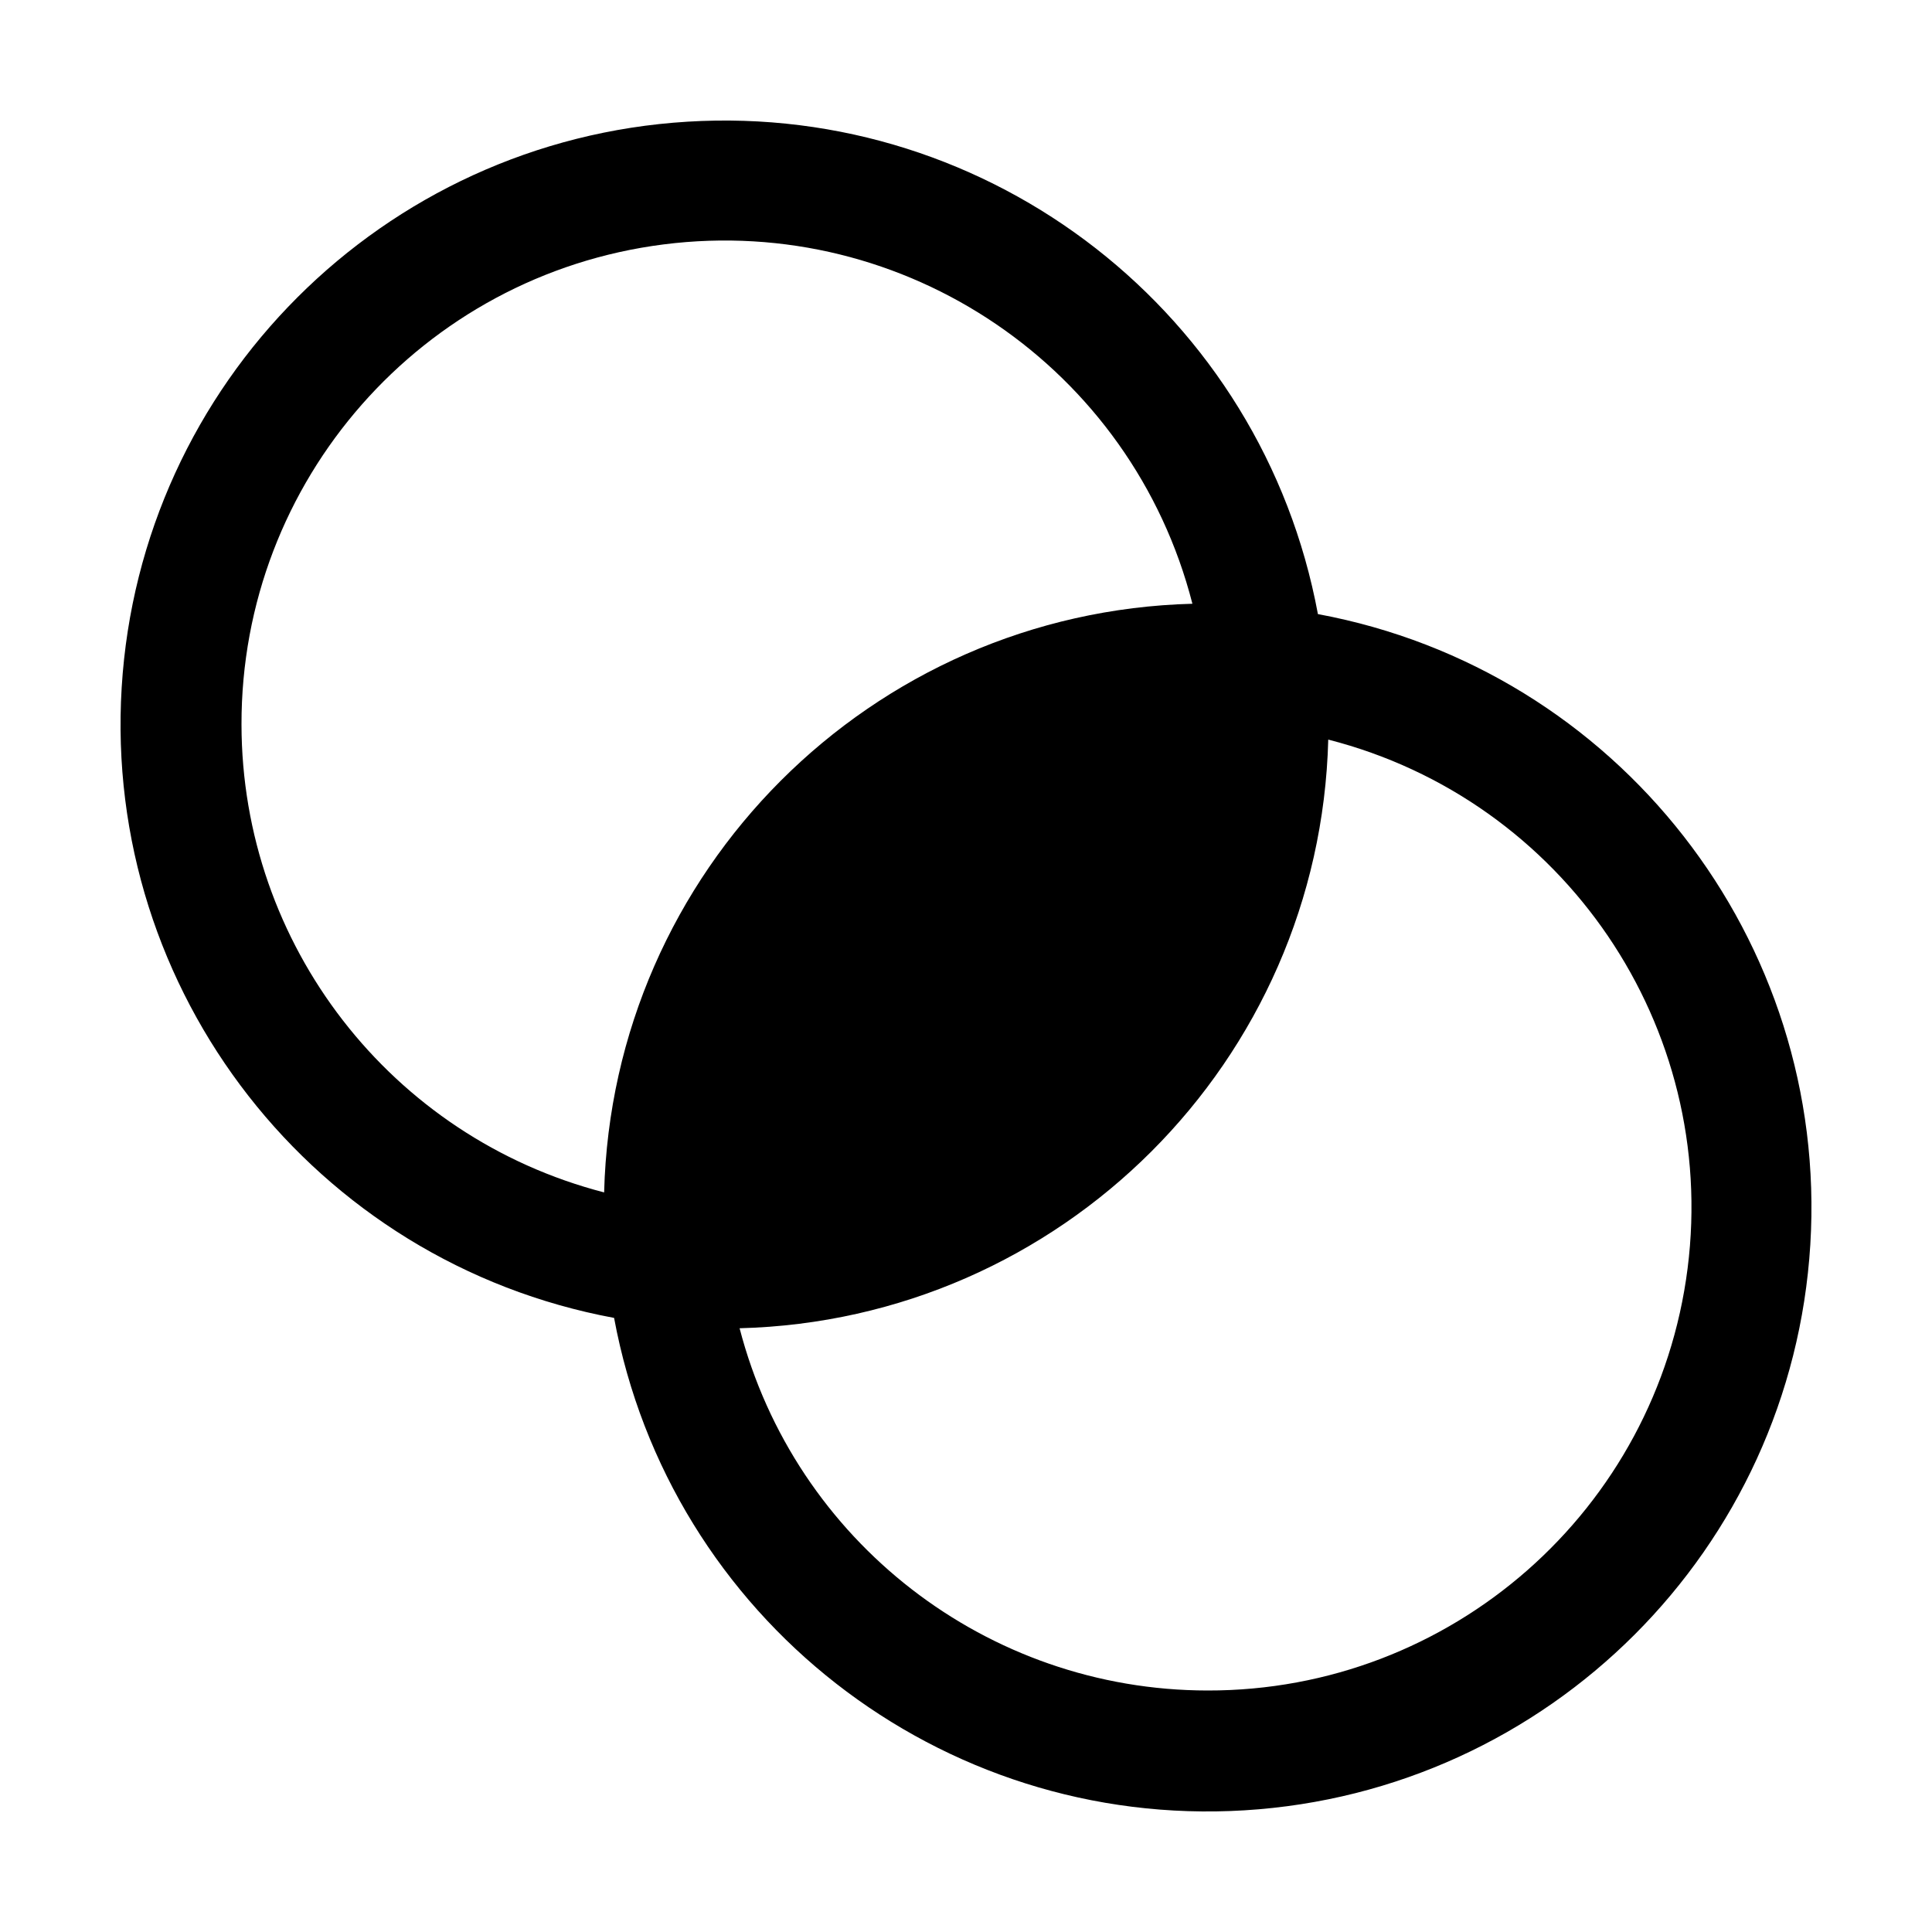
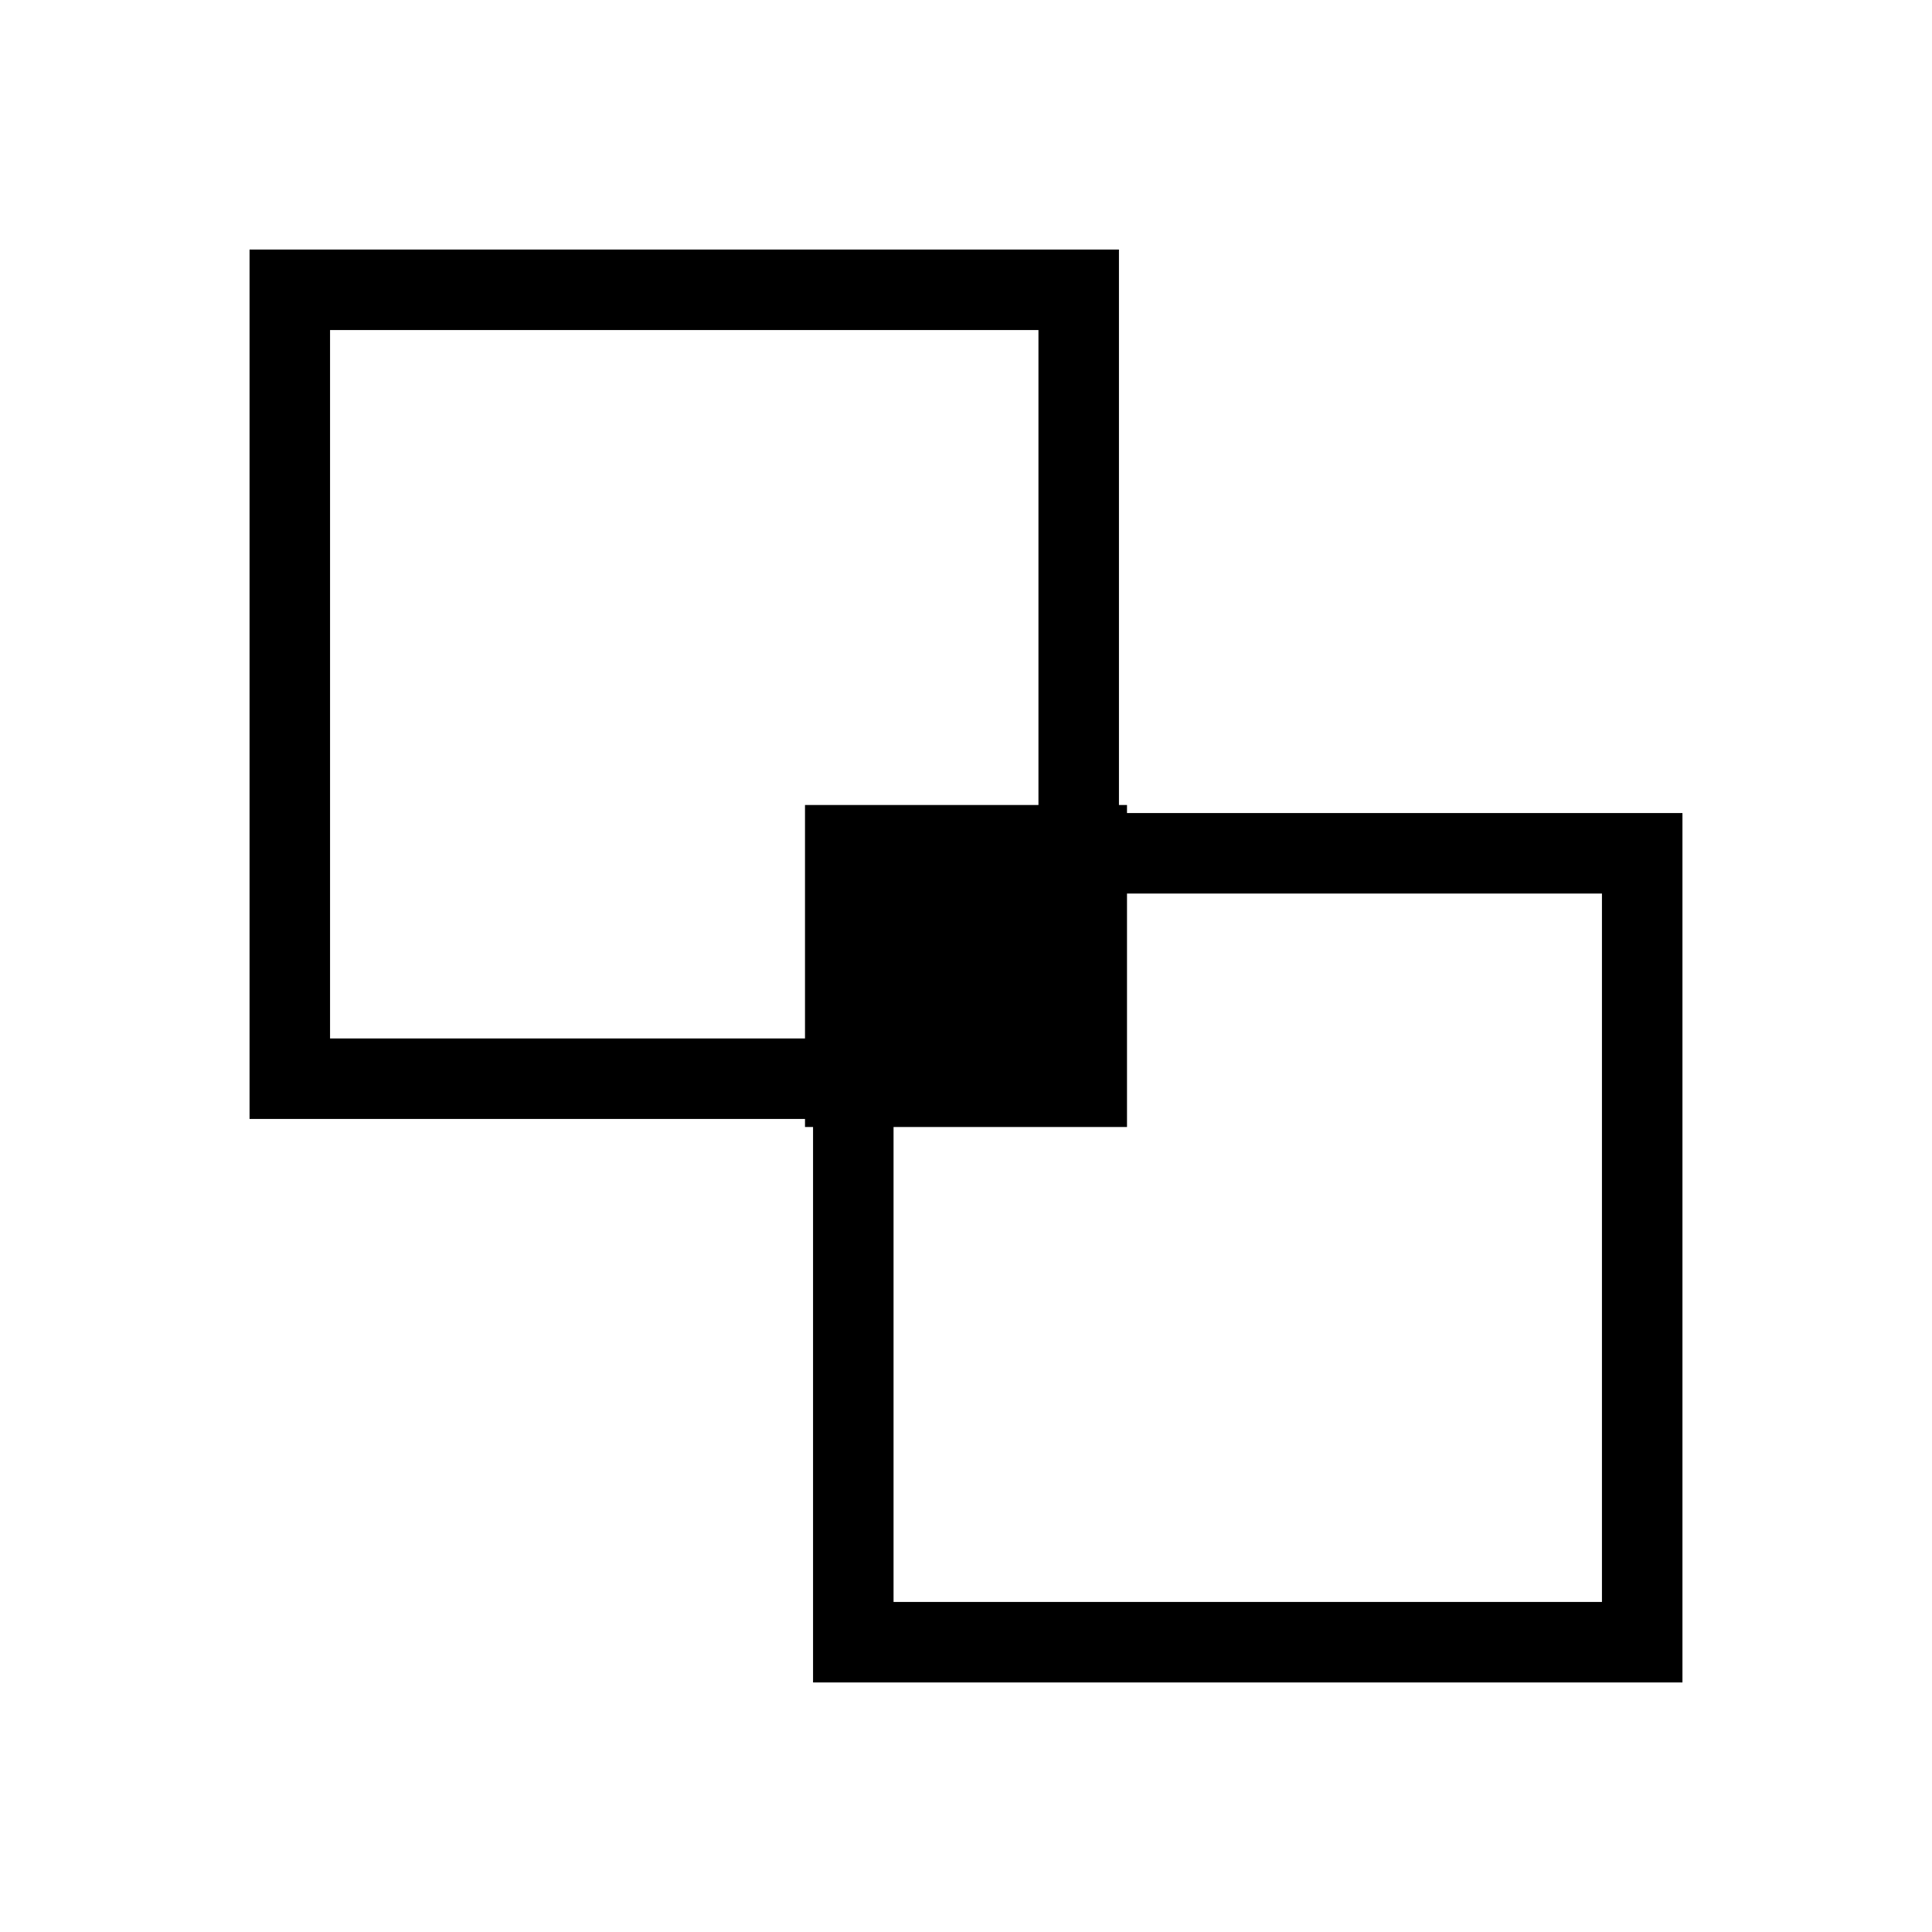
- <svg xmlns="http://www.w3.org/2000/svg" viewBox="0 0 256 256" fill="currentColor">
-   <path d="M174.63,81.37a80,80,0,1,0-93.26,93.26,80,80,0,1,0,93.26-93.26ZM32,96a64,64,0,0,1,126-16A80.08,80.08,0,0,0,80.05,158,64.11,64.11,0,0,1,32,96ZM160,224A64.11,64.11,0,0,1,98,176,80.08,80.08,0,0,0,176,98,64,64,0,0,1,160,224Z" />
+ <svg xmlns="http://www.w3.org/2000/svg" width="24" height="24" viewBox="0 0 24 24" fill="none" stroke="currentColor" stroke-width="1.5" stroke-linecap="butt" stroke-linejoin="miter">
+   <rect x="3.6" y="3.6" width="9.8" height="9.8" stroke-width="1" />
+   <rect x="10.6" y="10.6" width="9.8" height="9.8" stroke-width="1" />
+   <rect x="10" y="10" width="4" height="4" fill="currentColor" fill-opacity="1.0" stroke="none" />
</svg>
